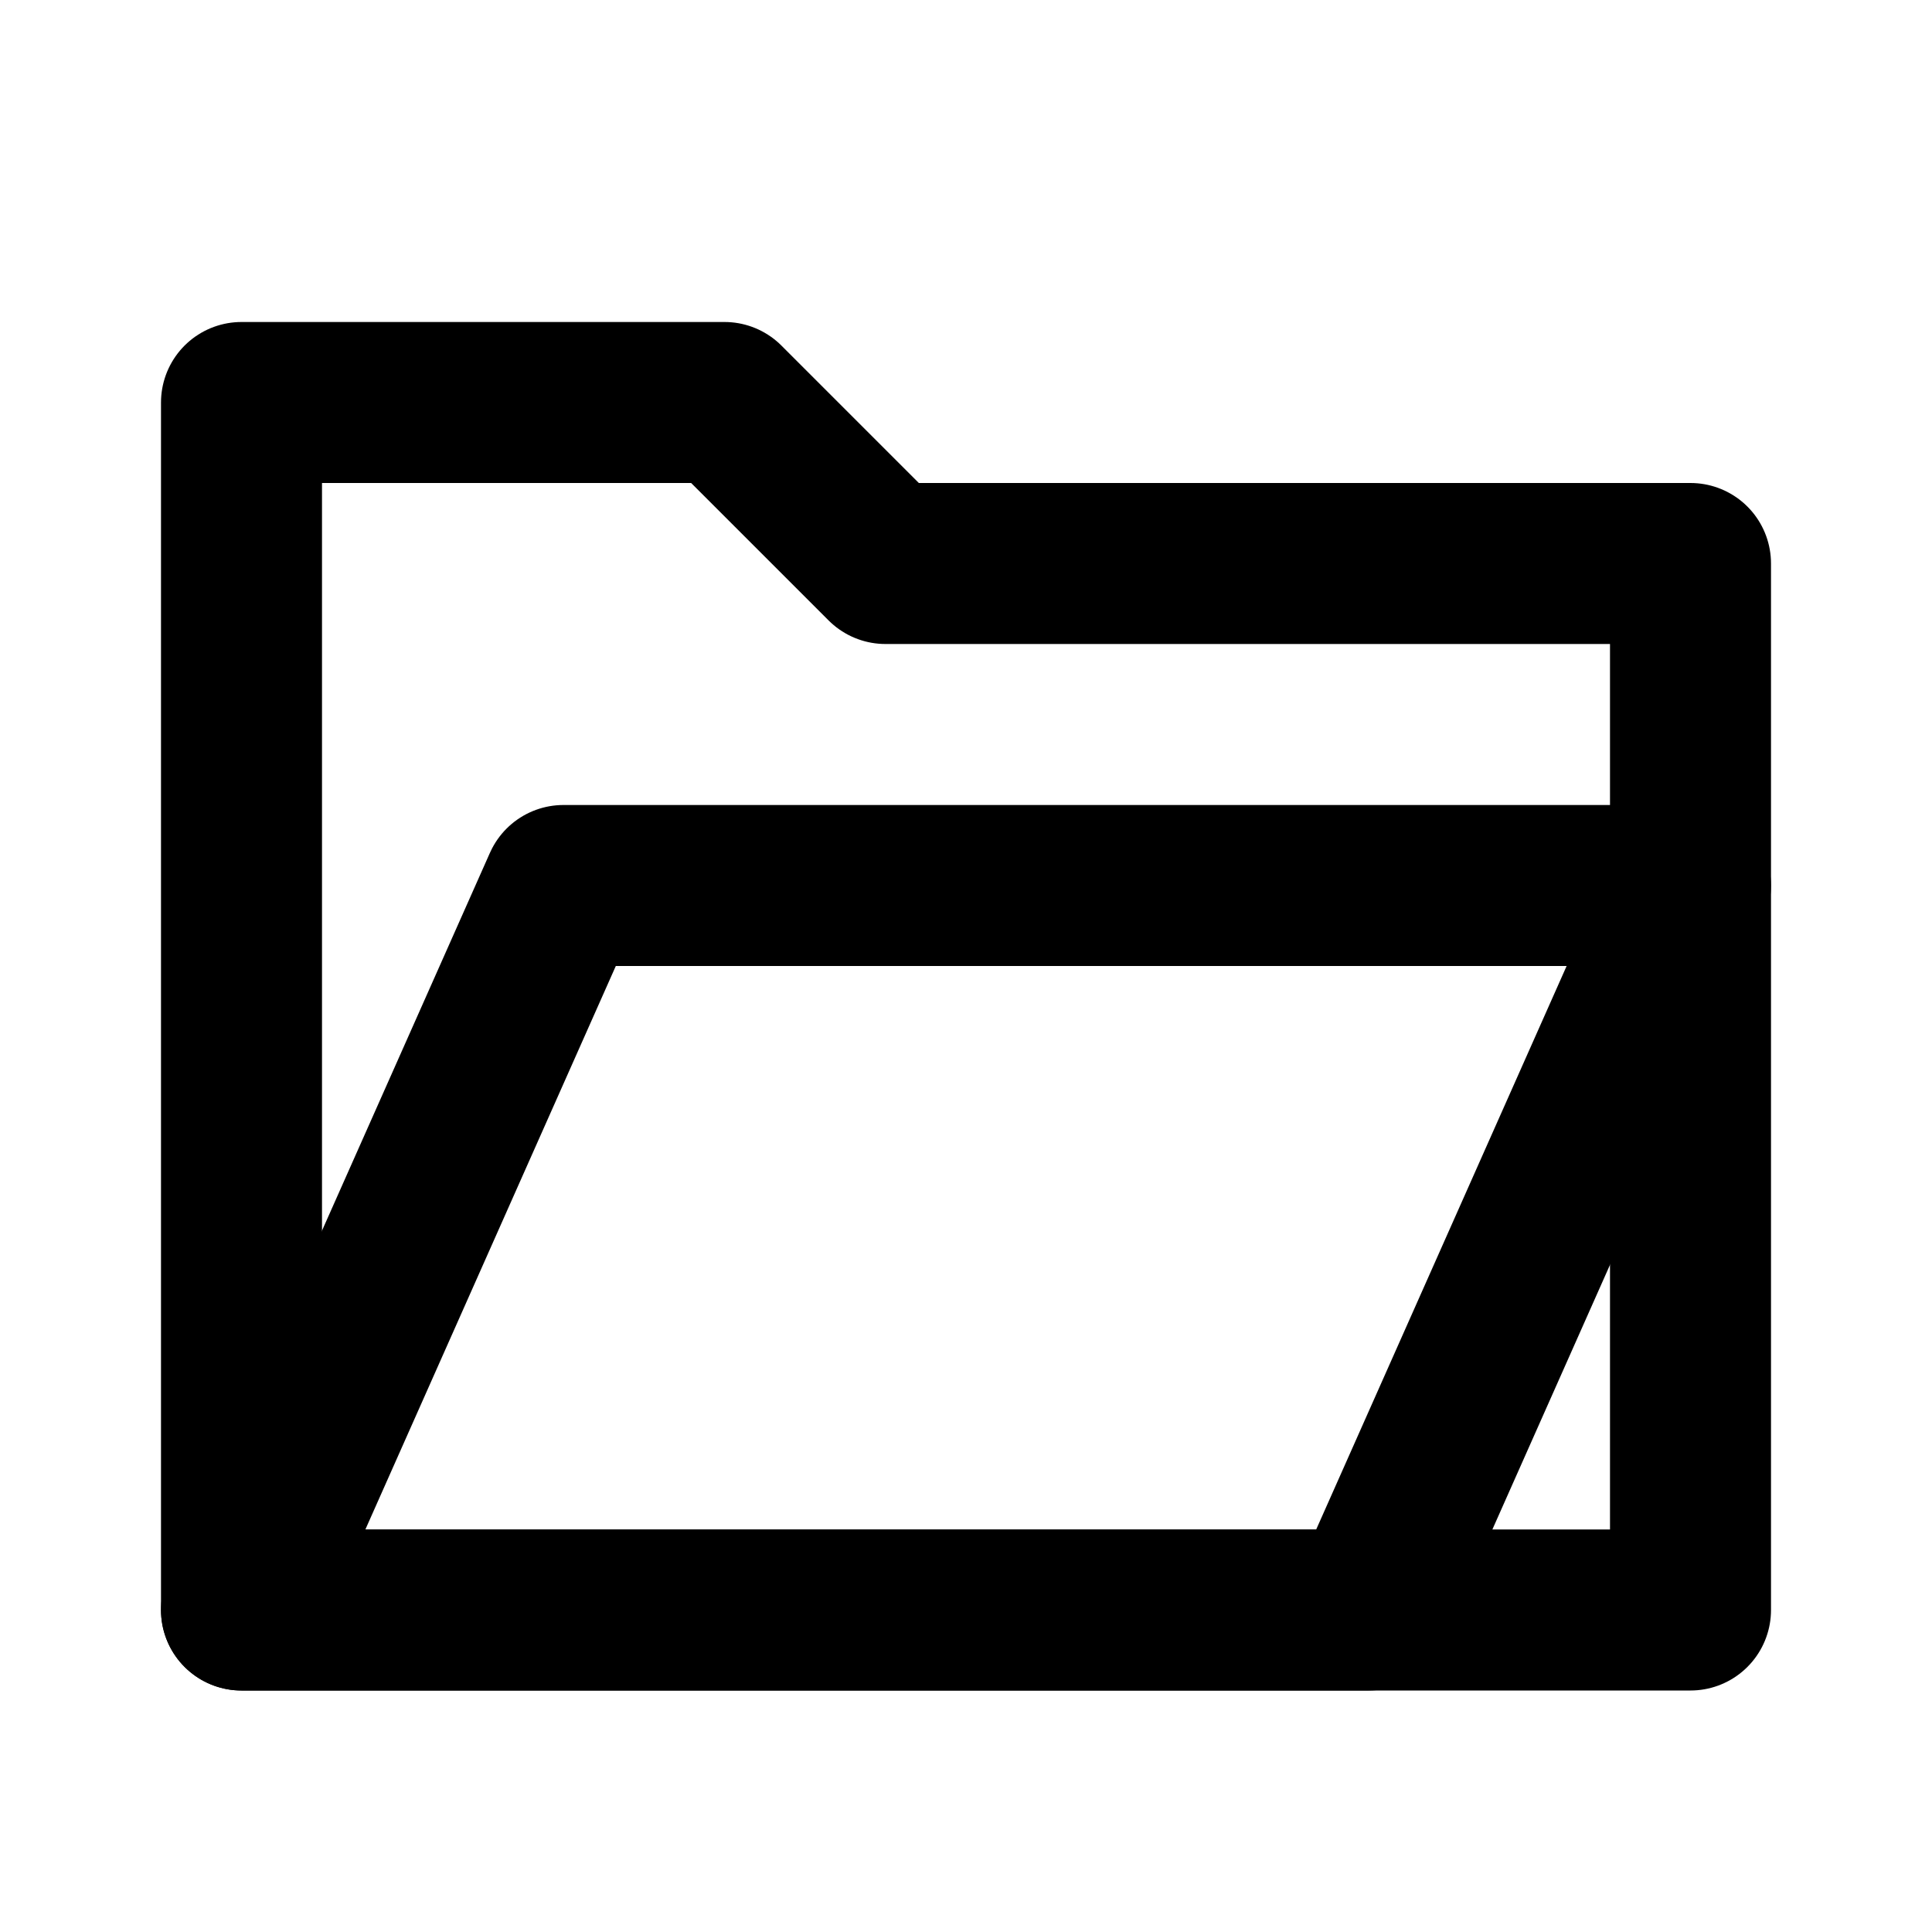
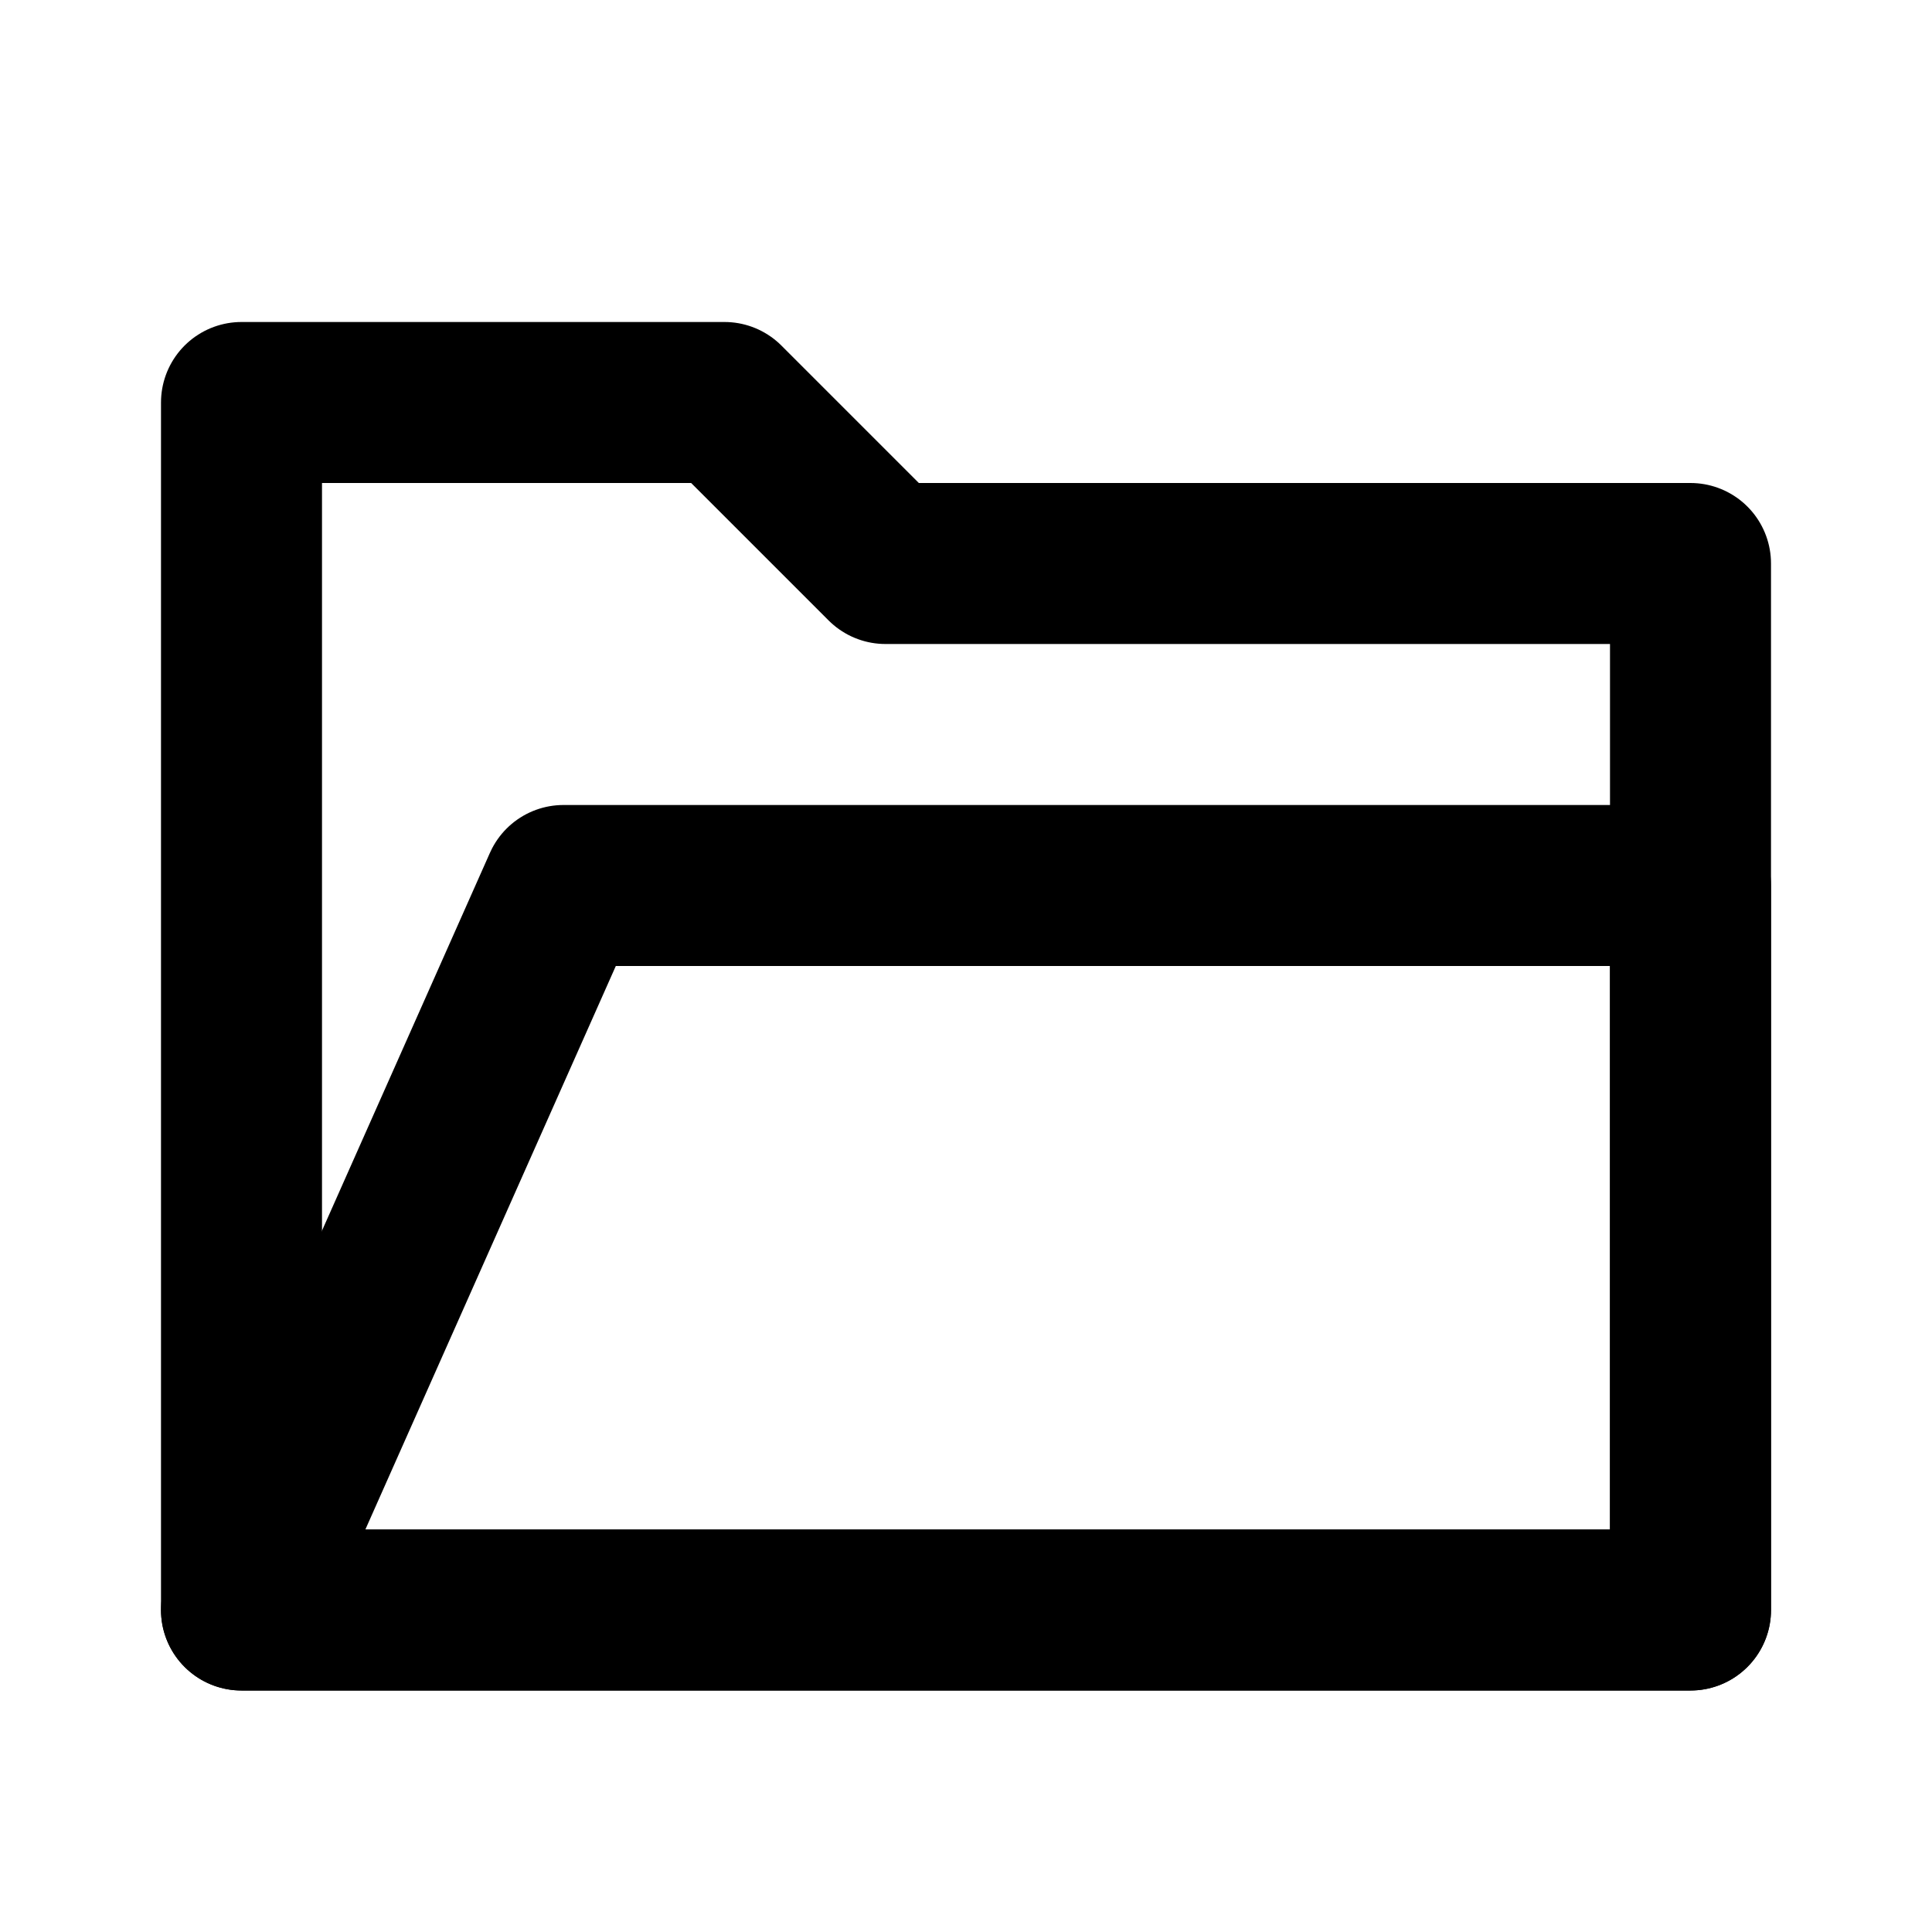
<svg xmlns="http://www.w3.org/2000/svg" viewBox="0 0 24 24">
  <path d="M3 5 L9 5 L11 7 L21 7 L21 20 L3 20 Z" fill="none" stroke="currentColor" stroke-width="2" stroke-linecap="round" stroke-linejoin="round" />
-   <path d="M3 20 L7 11 L21 11 L17 20 Z" fill="none" stroke="currentColor" stroke-width="2" stroke-linecap="round" stroke-linejoin="round" />
+   <path d="M3 20 L7 11 L21 11 L21 20 Z" fill="none" stroke="currentColor" stroke-width="2" stroke-linecap="round" stroke-linejoin="round" />
</svg>
